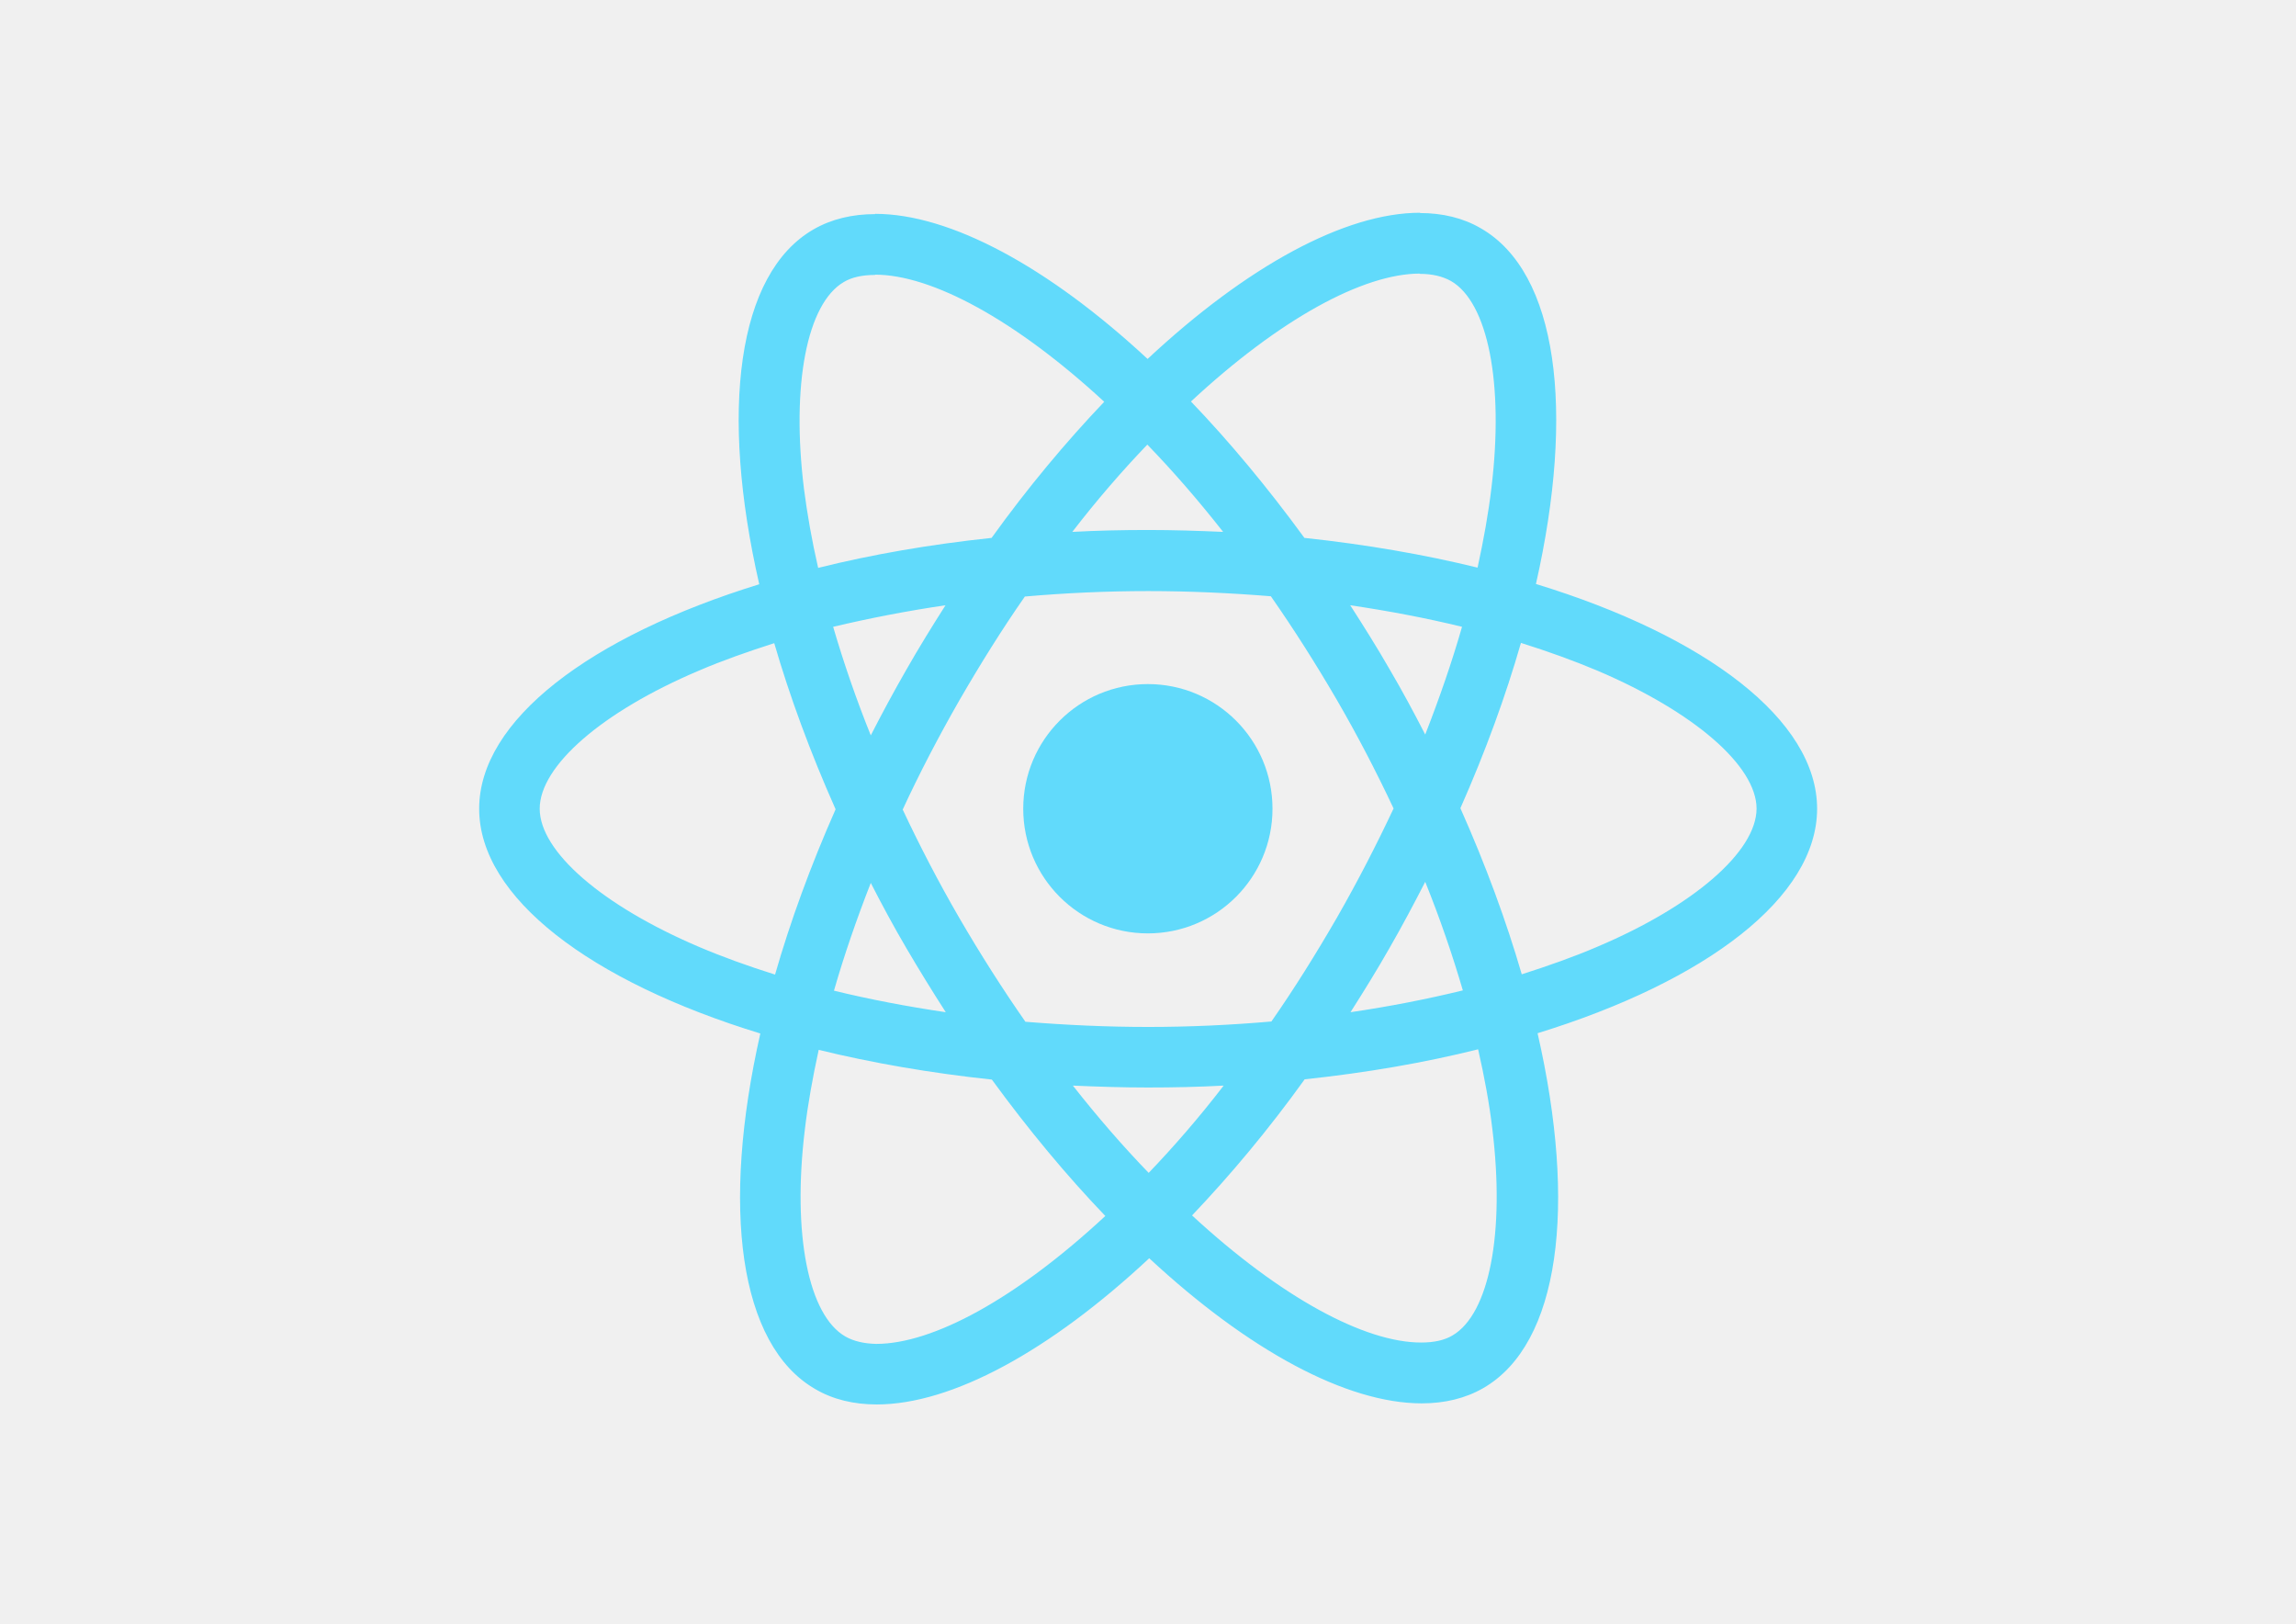
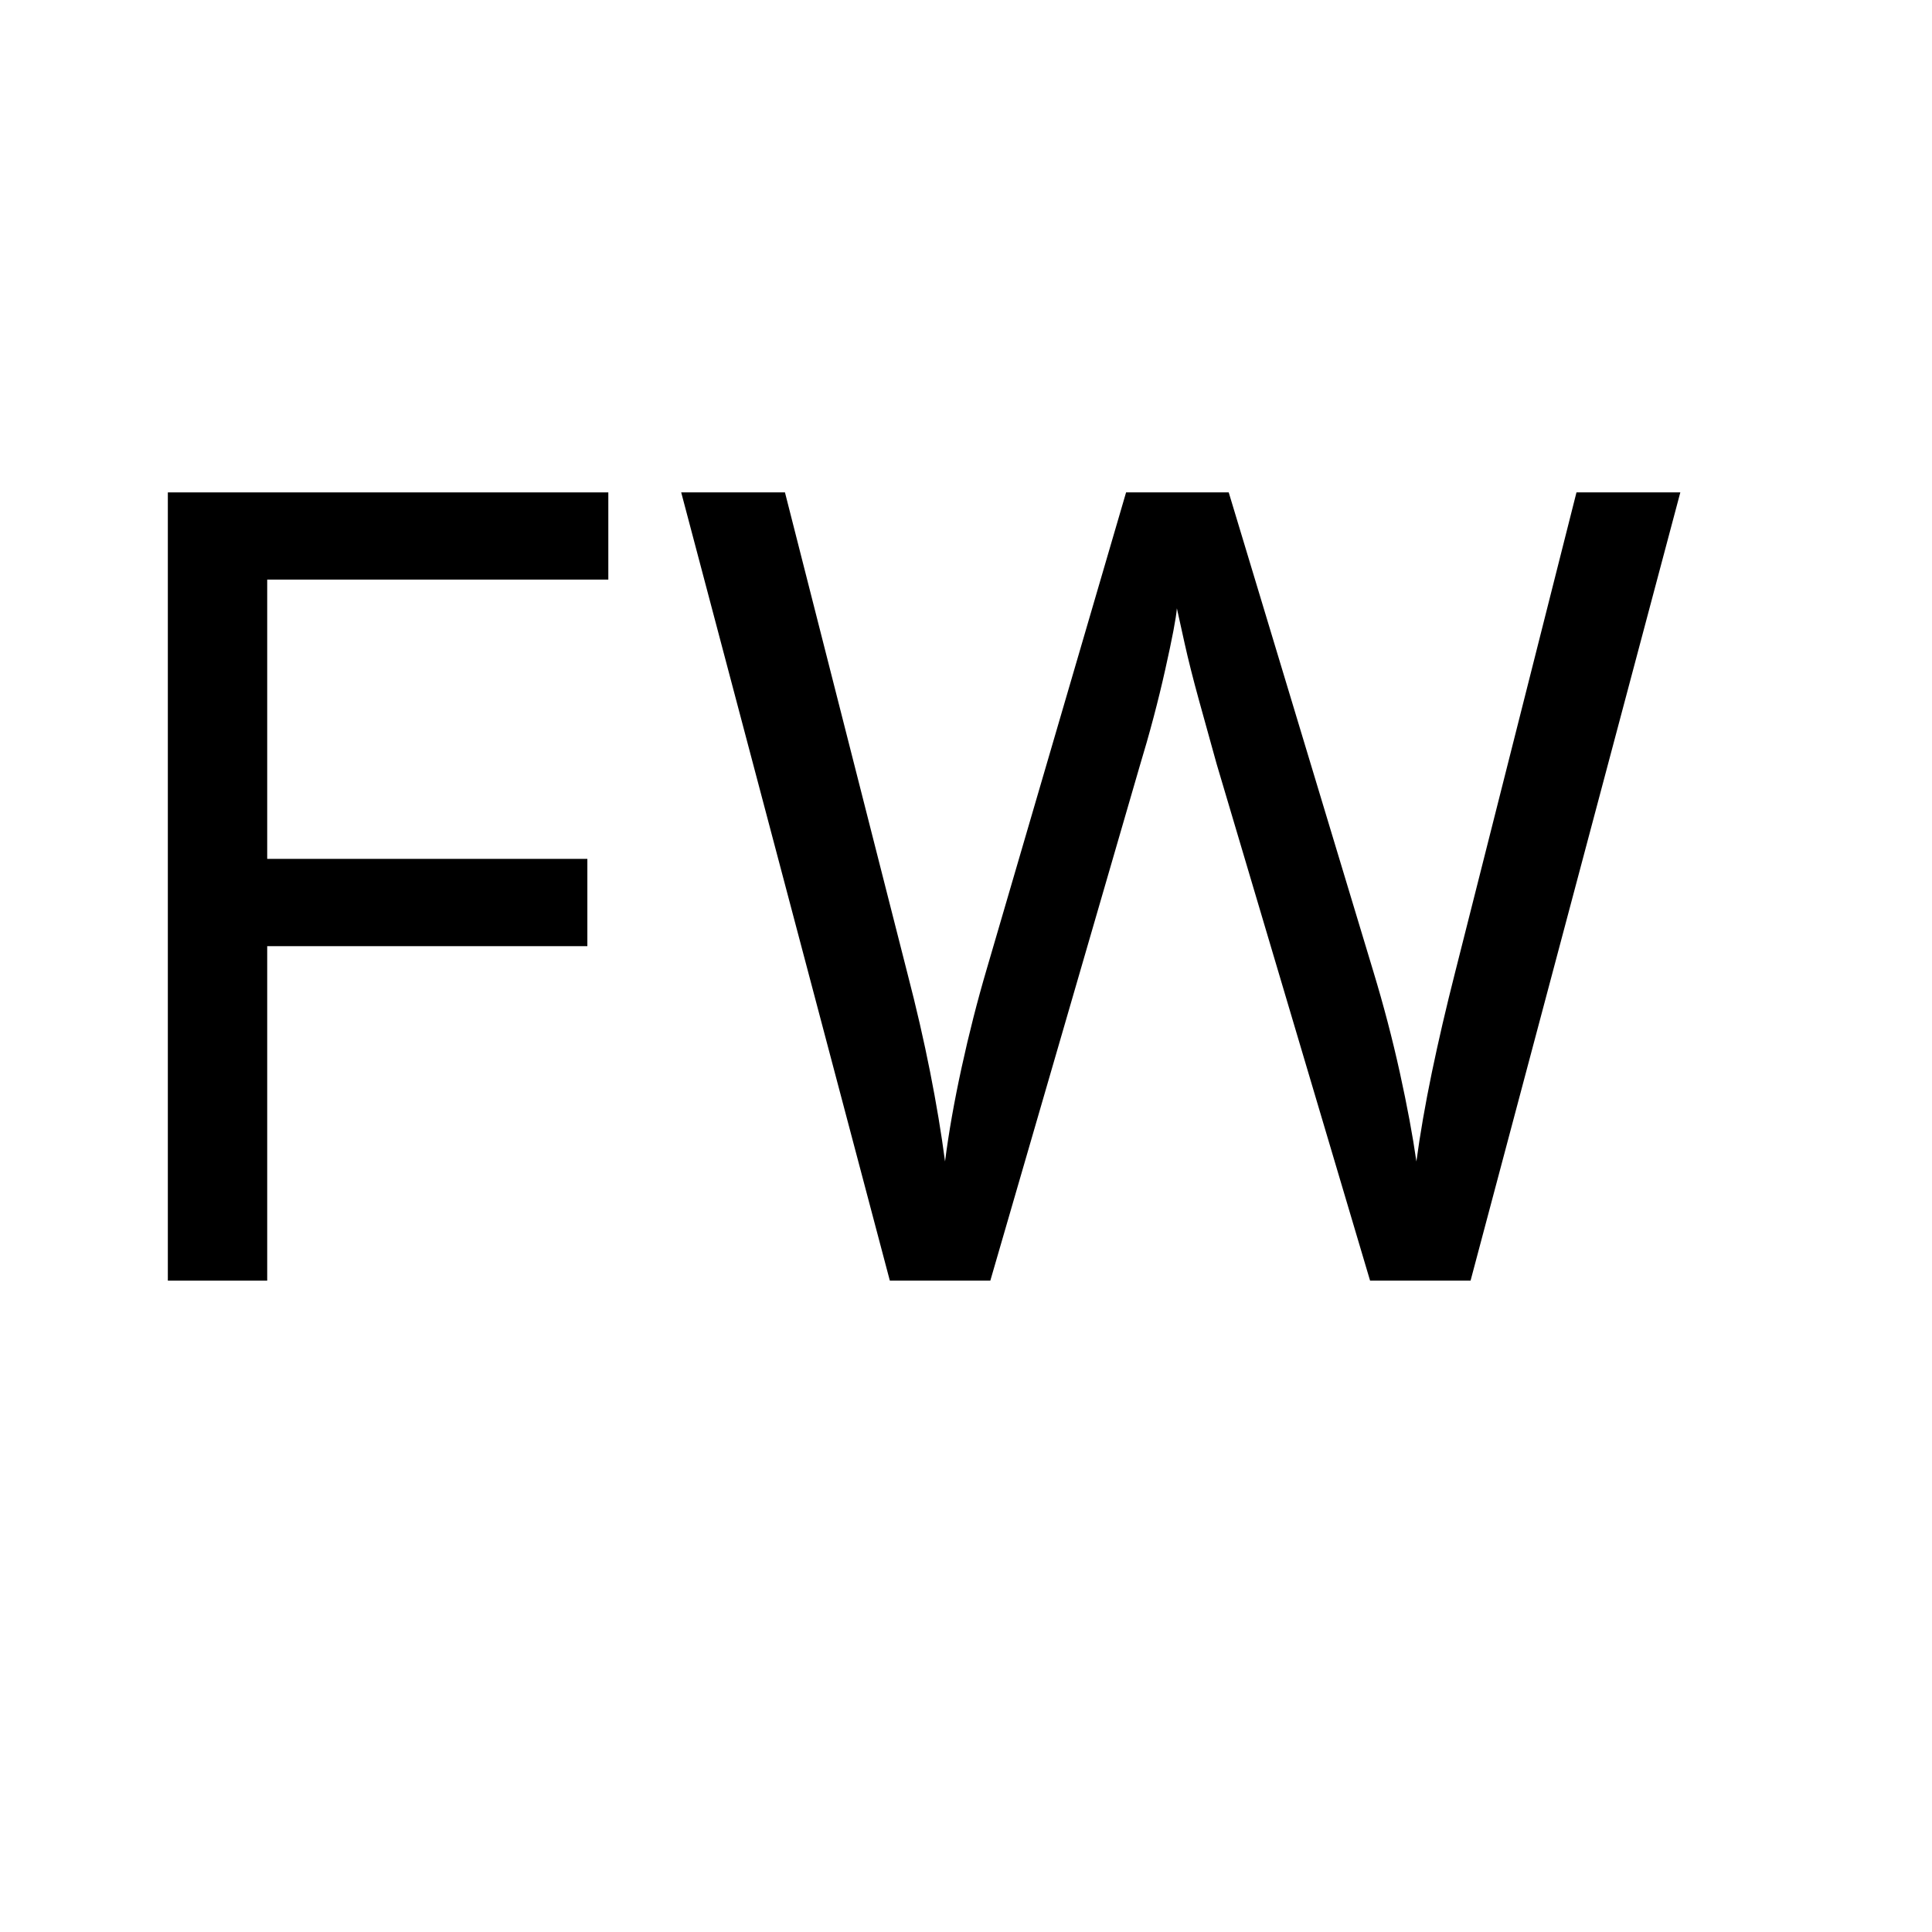
- <svg xmlns="http://www.w3.org/2000/svg" viewBox="0 0 841.9 595.3">
-   <g fill="#61DAFB">
-     <path d="M666.3 296.5c0-32.5-40.7-63.3-103.1-82.4 14.4-63.6 8-114.2-20.2-130.4-6.5-3.8-14.1-5.6-22.4-5.6v22.3c4.6 0 8.3.9 11.4 2.6 13.6 7.8 19.5 37.5 14.9 75.7-1.1 9.4-2.9 19.3-5.1 29.4-19.6-4.8-41-8.5-63.5-10.9-13.5-18.5-27.5-35.3-41.6-50 32.6-30.3 63.2-46.9 84-46.9V78c-27.5 0-63.5 19.6-99.9 53.6-36.4-33.8-72.4-53.2-99.9-53.2v22.3c20.7 0 51.4 16.5 84 46.6-14 14.7-28 31.4-41.3 49.9-22.6 2.4-44 6.1-63.6 11-2.3-10-4-19.7-5.2-29-4.7-38.2 1.1-67.9 14.6-75.8 3-1.8 6.9-2.6 11.5-2.6V78.5c-8.4 0-16 1.8-22.6 5.6-28.1 16.2-34.4 66.7-19.9 130.1-62.2 19.2-102.7 49.9-102.7 82.3 0 32.5 40.7 63.3 103.1 82.4-14.4 63.6-8 114.2 20.2 130.4 6.5 3.8 14.1 5.6 22.5 5.6 27.5 0 63.5-19.6 99.9-53.6 36.4 33.8 72.4 53.2 99.9 53.2 8.4 0 16-1.8 22.6-5.6 28.1-16.2 34.4-66.7 19.9-130.1 62-19.1 102.5-49.9 102.5-82.3zm-130.2-66.7c-3.7 12.9-8.3 26.2-13.5 39.5-4.1-8-8.4-16-13.1-24-4.6-8-9.5-15.8-14.4-23.4 14.2 2.1 27.9 4.7 41 7.9zm-45.8 106.5c-7.8 13.5-15.8 26.3-24.1 38.2-14.9 1.3-30 2-45.2 2-15.1 0-30.2-.7-45-1.9-8.3-11.9-16.4-24.6-24.2-38-7.6-13.1-14.5-26.4-20.8-39.8 6.2-13.4 13.2-26.8 20.7-39.9 7.8-13.5 15.8-26.3 24.1-38.2 14.9-1.3 30-2 45.2-2 15.1 0 30.2.7 45 1.9 8.3 11.9 16.4 24.6 24.2 38 7.6 13.1 14.5 26.4 20.8 39.8-6.3 13.4-13.2 26.8-20.7 39.9zm32.3-13c5.4 13.4 10 26.8 13.8 39.8-13.1 3.2-26.9 5.9-41.2 8 4.9-7.7 9.8-15.6 14.4-23.7 4.6-8 8.9-16.1 13-24.1zM421.2 430c-9.3-9.6-18.6-20.3-27.8-32 9 .4 18.2.7 27.5.7 9.4 0 18.7-.2 27.8-.7-9 11.7-18.3 22.4-27.5 32zm-74.4-58.9c-14.2-2.1-27.9-4.7-41-7.9 3.7-12.9 8.3-26.2 13.5-39.5 4.1 8 8.4 16 13.1 24 4.7 8 9.5 15.8 14.4 23.4zM420.7 163c9.3 9.6 18.6 20.3 27.8 32-9-.4-18.2-.7-27.5-.7-9.4 0-18.7.2-27.8.7 9-11.7 18.3-22.4 27.5-32zm-74 58.9c-4.9 7.7-9.8 15.6-14.4 23.7-4.6 8-8.9 16-13 24-5.4-13.4-10-26.8-13.8-39.8 13.1-3.1 26.9-5.8 41.2-7.9zm-90.5 125.2c-35.4-15.1-58.3-34.9-58.3-50.6 0-15.7 22.9-35.6 58.3-50.6 8.6-3.7 18-7 27.7-10.1 5.7 19.6 13.2 40 22.5 60.9-9.2 20.8-16.6 41.1-22.2 60.6-9.9-3.1-19.3-6.5-28-10.2zM310 490c-13.6-7.8-19.5-37.5-14.9-75.7 1.1-9.4 2.9-19.3 5.1-29.4 19.6 4.8 41 8.5 63.5 10.9 13.5 18.5 27.5 35.3 41.6 50-32.6 30.3-63.2 46.9-84 46.9-4.5-.1-8.3-1-11.3-2.7zm237.2-76.2c4.7 38.2-1.1 67.9-14.6 75.8-3 1.8-6.9 2.6-11.5 2.6-20.7 0-51.4-16.5-84-46.6 14-14.7 28-31.4 41.3-49.9 22.6-2.4 44-6.1 63.6-11 2.3 10.1 4.1 19.8 5.2 29.1zm38.5-66.7c-8.6 3.7-18 7-27.7 10.1-5.7-19.6-13.2-40-22.5-60.9 9.2-20.8 16.6-41.1 22.2-60.6 9.9 3.1 19.3 6.5 28.1 10.2 35.4 15.1 58.3 34.9 58.3 50.6-.1 15.7-23 35.6-58.4 50.6zM320.8 78.4z" />
-     <circle cx="420.9" cy="296.5" r="45.7" />
-     <path d="M520.5 78.1z" />
+ <svg xmlns="http://www.w3.org/2000/svg" width="350" height="350" viewBox="0 0 350 350">
+   <defs>
+     <style>.a{clip-path:url(#b);}.b{font-size:200px;font-family:StMarie-Thin, St Marie;font-weight:200;}.c{fill:#fff;}</style>
+     <clipPath id="b">
+       <rect width="350" height="350" />
+     </clipPath>
+   </defs>
+   <g id="a" class="a">
+     <rect class="c" width="350" height="350" />
+     <text class="b" transform="translate(11 232)">
+       <tspan x="0" y="0">F</tspan>
+     </text>
+     <text class="b" transform="translate(121 232)">
+       <tspan x="0" y="0">W</tspan>
+       <tspan x="0" y="249" />
+     </text>
  </g>
</svg>
